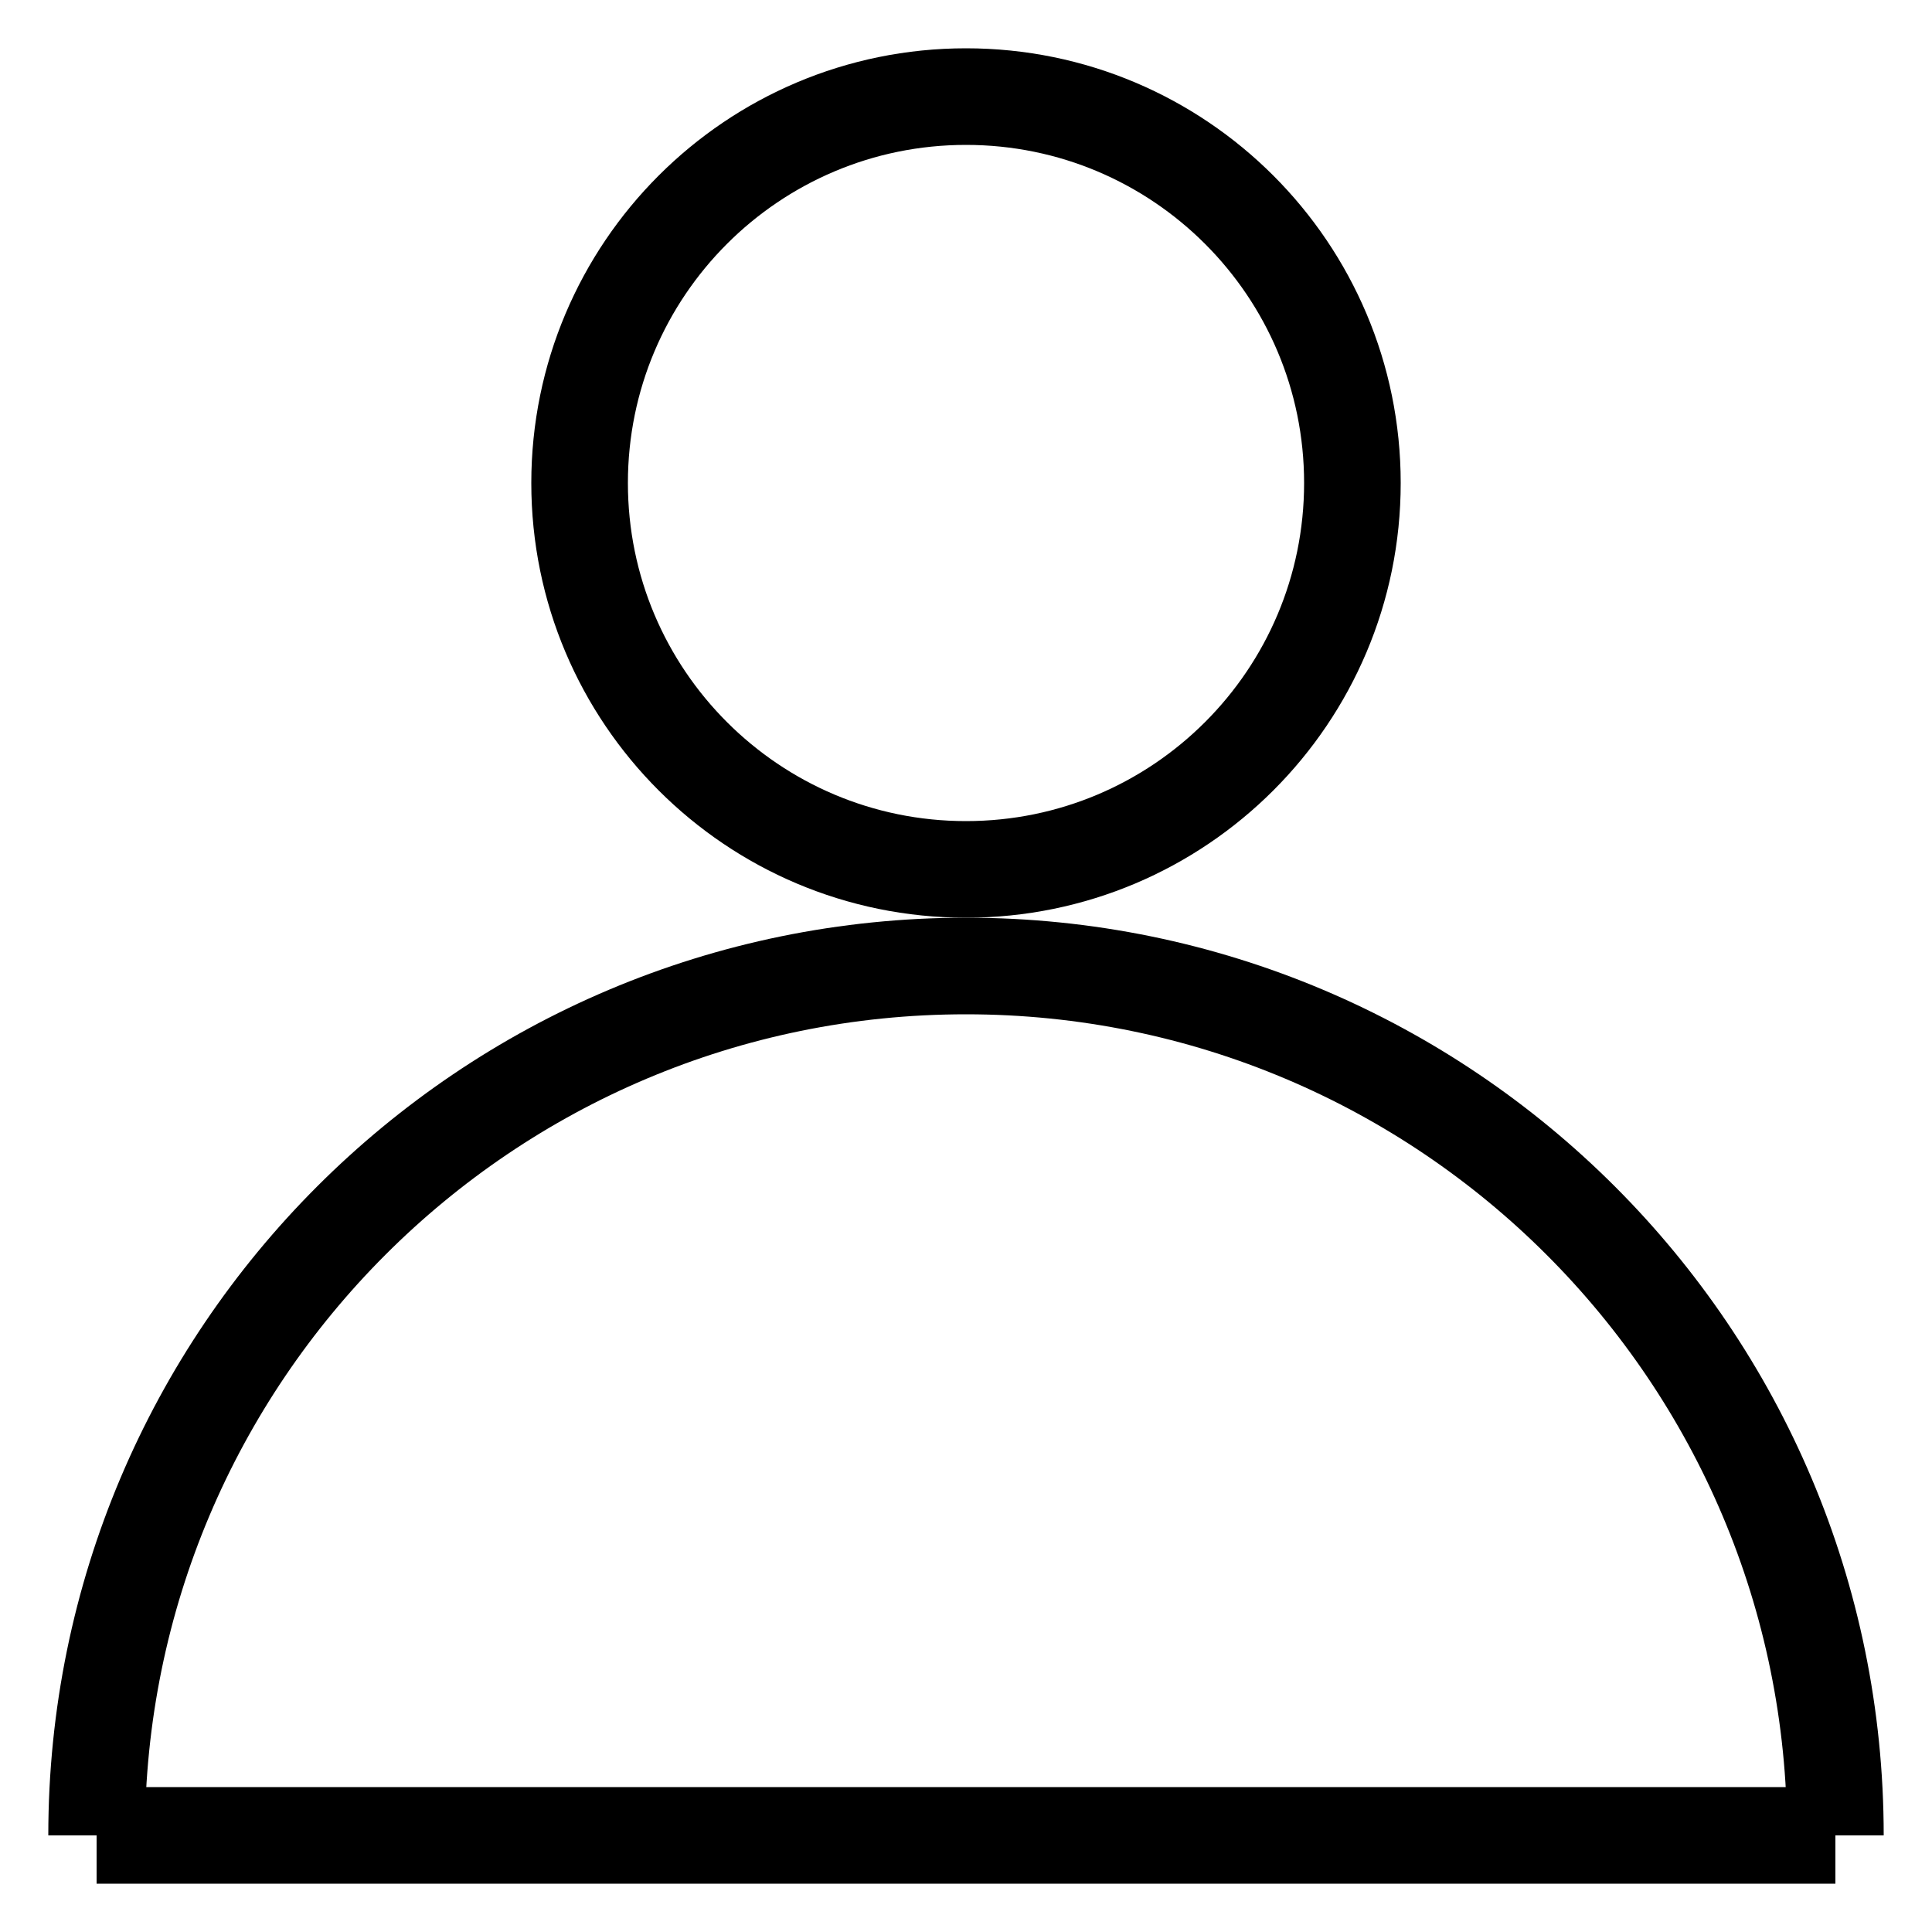
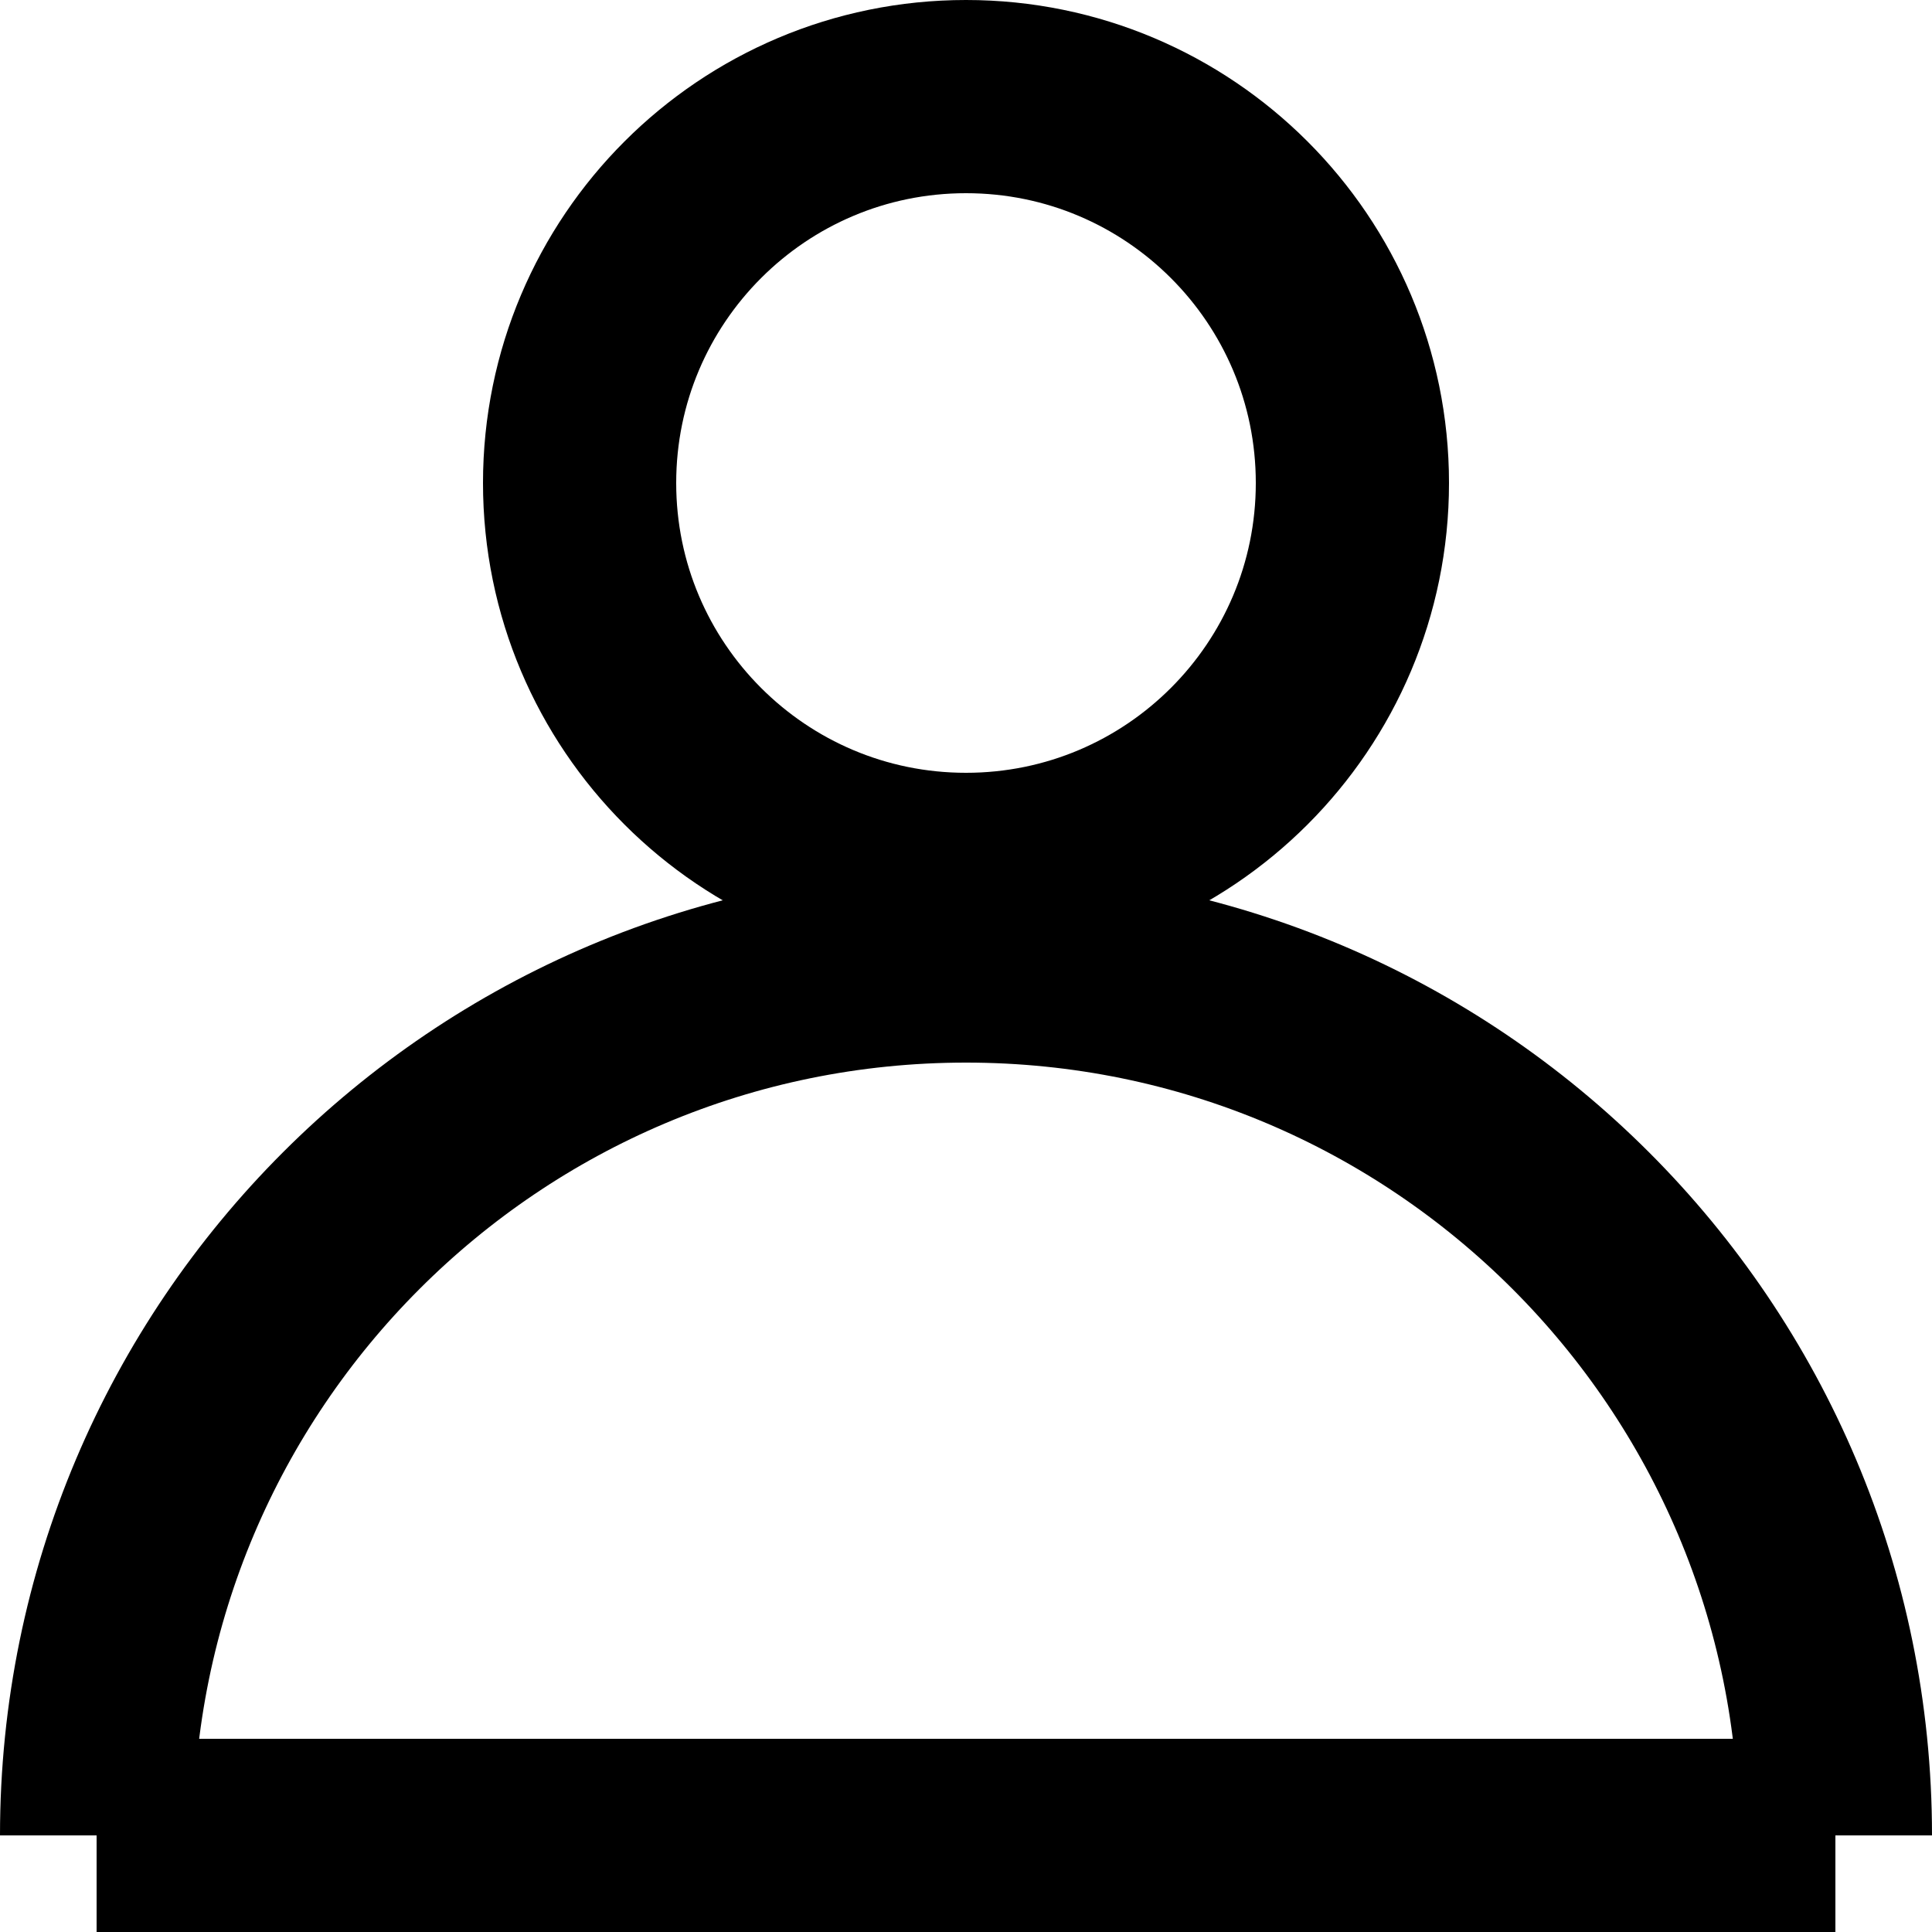
- <svg xmlns="http://www.w3.org/2000/svg" viewBox="0 0 100 100" width="100" height="100" fill="transparent" stroke-width="5" stroke="currentColor">
+ <svg xmlns="http://www.w3.org/2000/svg" viewBox="0 0 100 100" width="100" height="100" fill="transparent" stroke-width="10" stroke="currentColor">
  <circle r="20" cx="50" cy="25" />
  <path d="M5 95 A45 45 180 0 1 95 95" stroke="currentColor" />
  <line x1="5" y1="95" x2="95" y2="95" />
</svg>
